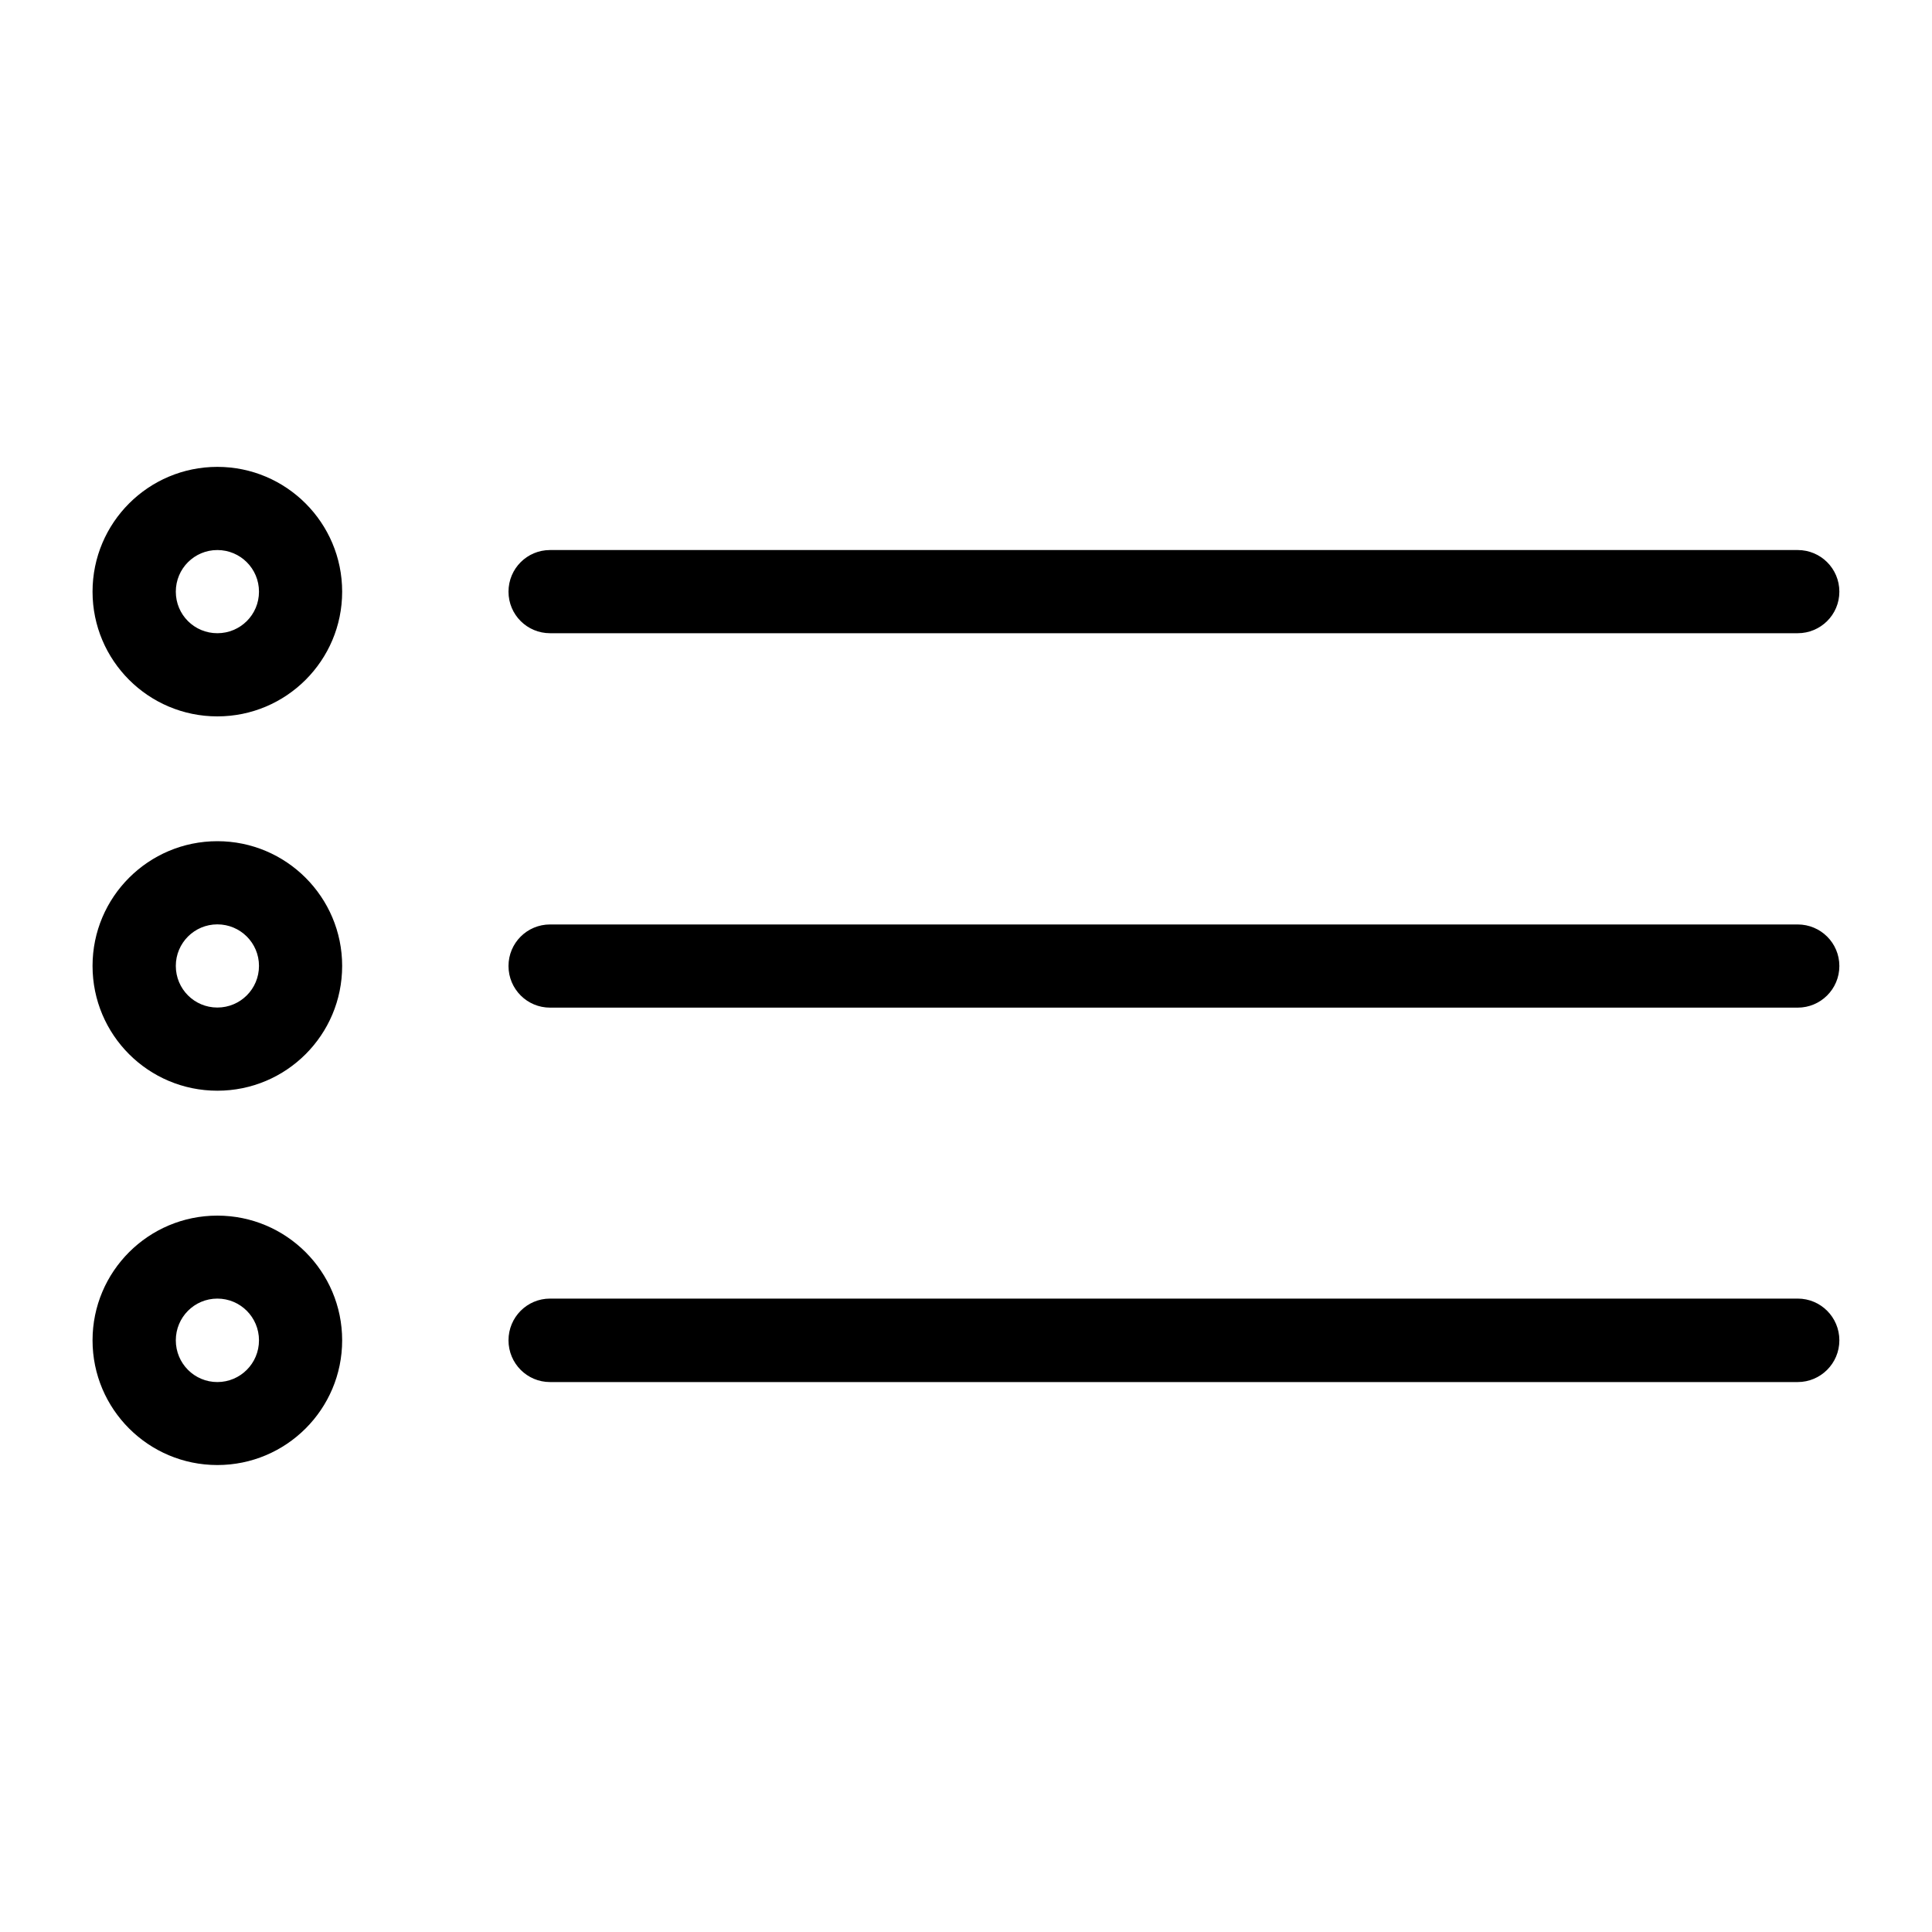
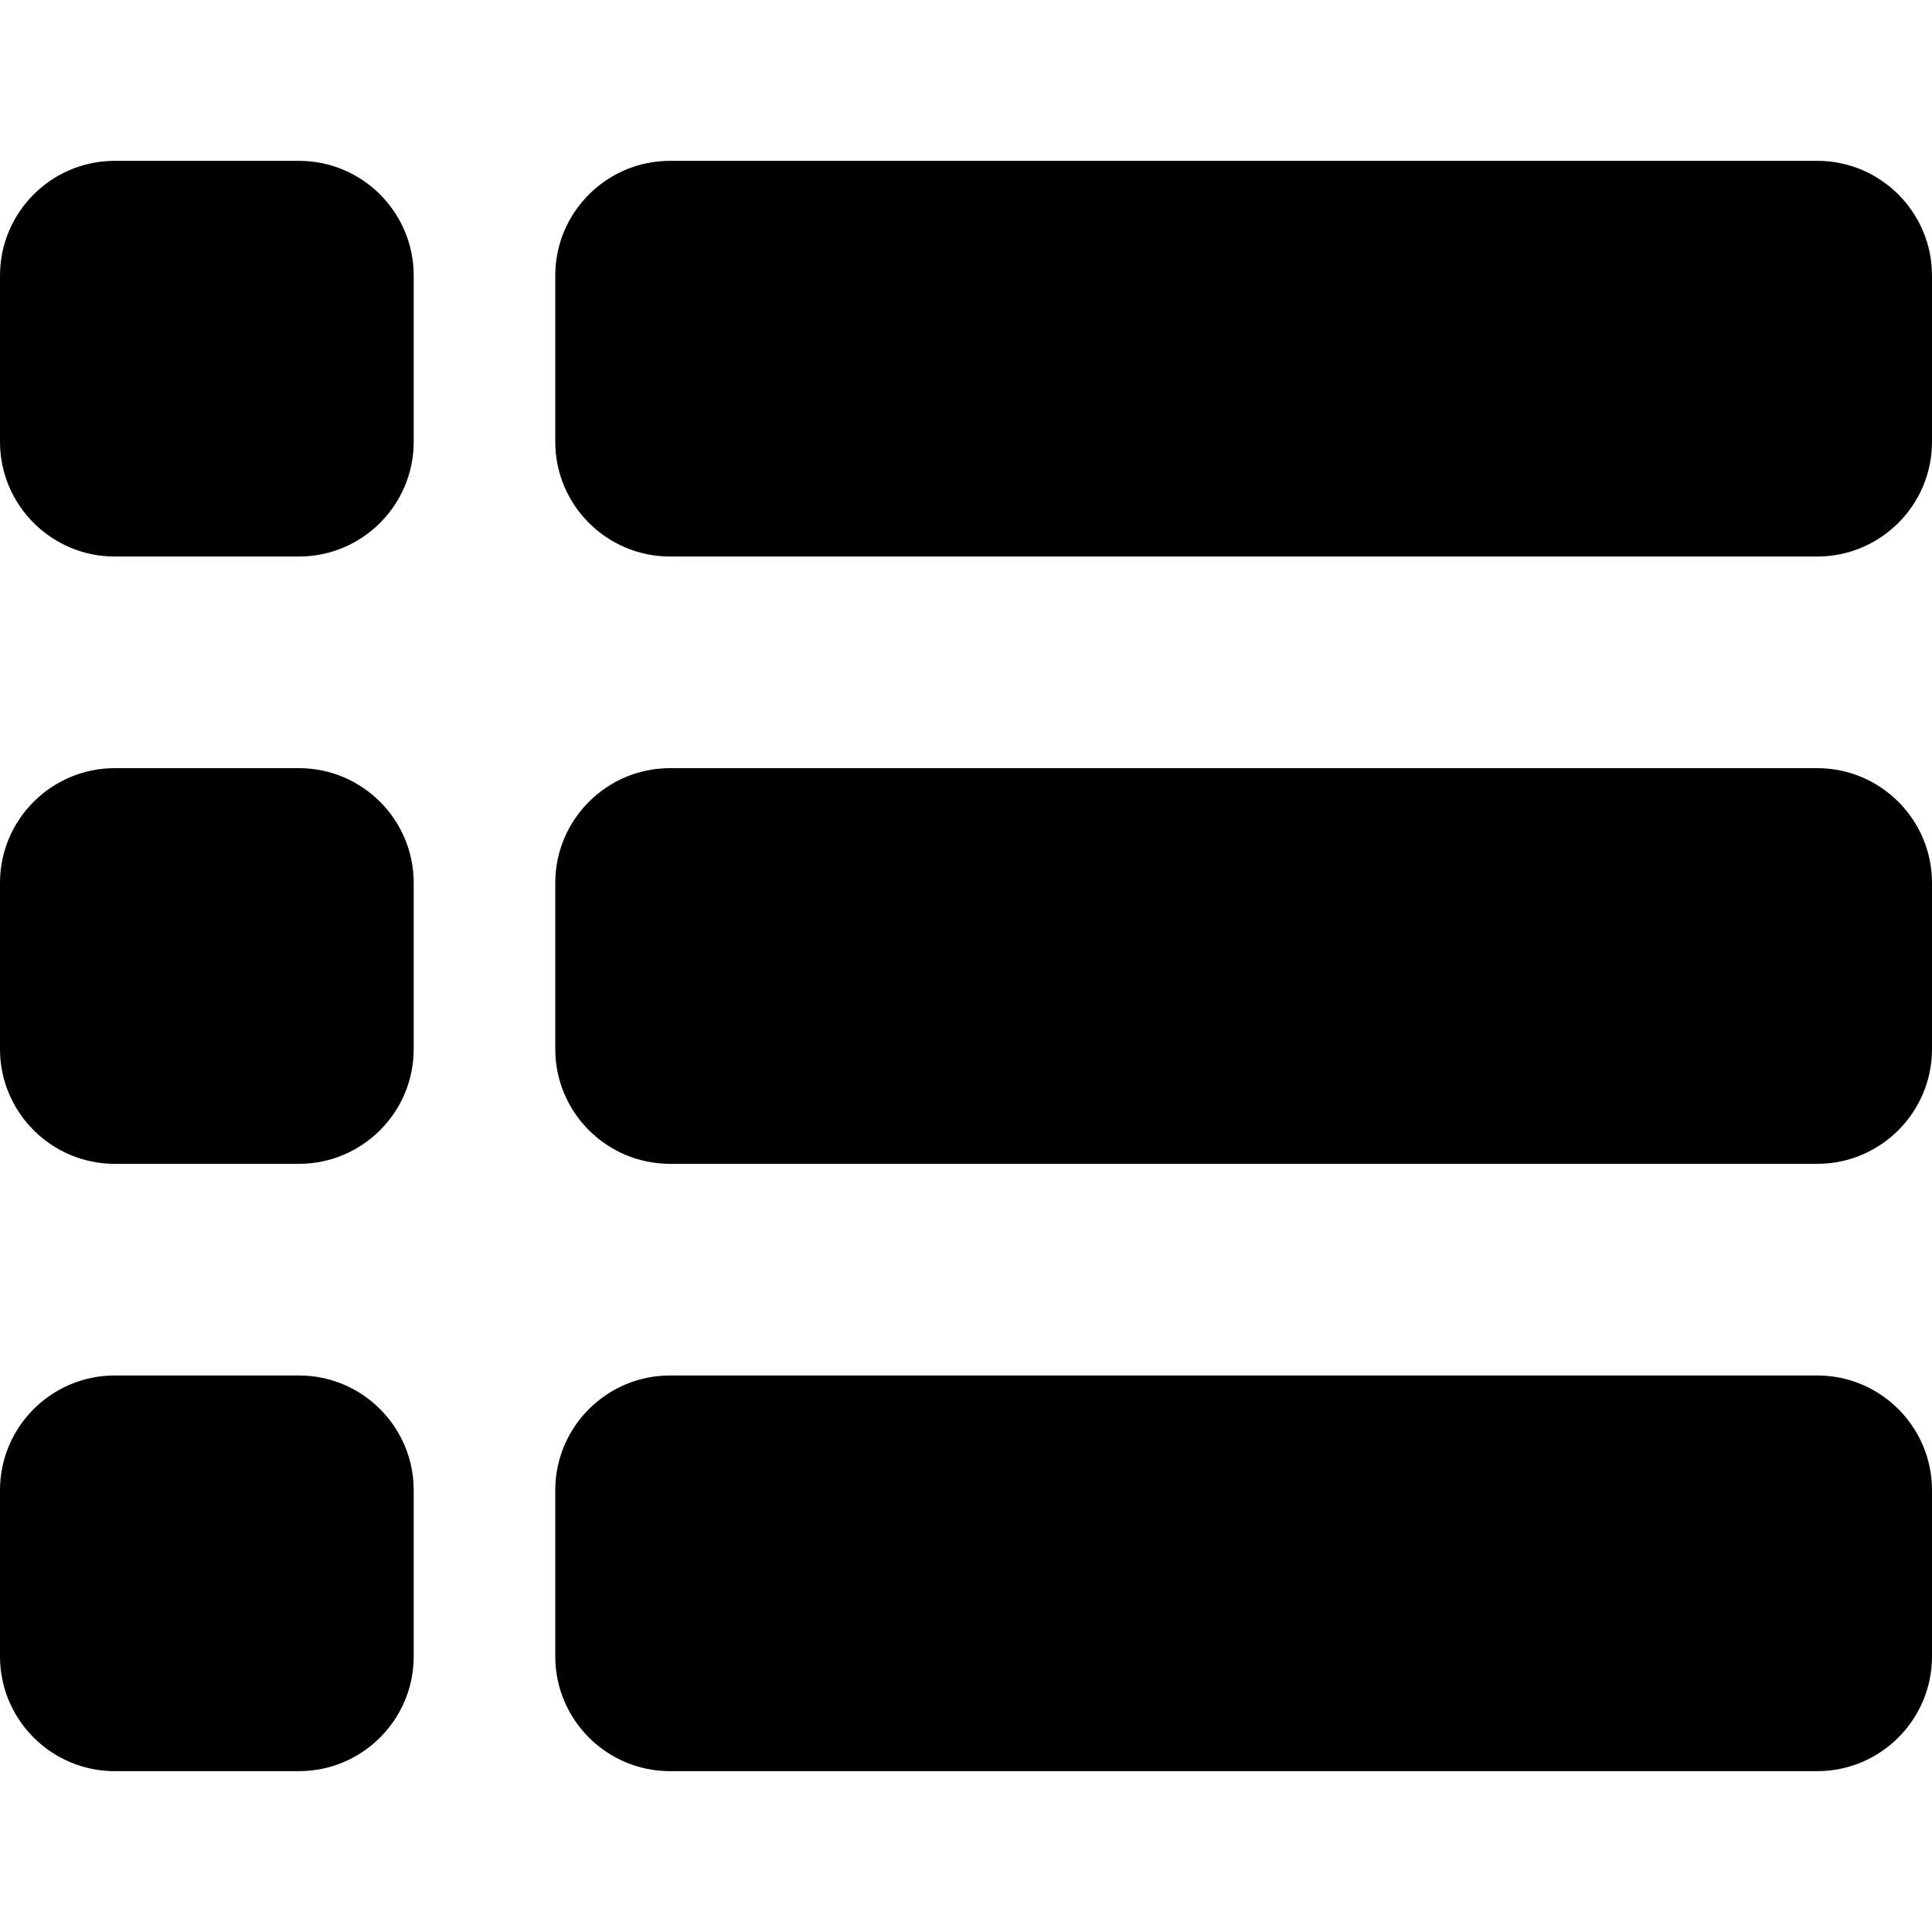
- <svg class="svg-icon" viewBox="0 0 20 20">
-   <path d="M2.25,12.584c-0.713,0-1.292,0.578-1.292,1.291s0.579,1.291,1.292,1.291c0.713,0,1.292-0.578,1.292-1.291S2.963,12.584,2.25,12.584z M2.25,14.307c-0.238,0-0.43-0.193-0.43-0.432s0.192-0.432,0.43-0.432c0.238,0,0.431,0.193,0.431,0.432S2.488,14.307,2.25,14.307z M5.694,6.555H18.61c0.237,0,0.431-0.191,0.431-0.43s-0.193-0.431-0.431-0.431H5.694c-0.238,0-0.43,0.192-0.43,0.431S5.457,6.555,5.694,6.555z M2.25,8.708c-0.713,0-1.292,0.578-1.292,1.291c0,0.715,0.579,1.292,1.292,1.292c0.713,0,1.292-0.577,1.292-1.292C3.542,9.287,2.963,8.708,2.25,8.708z M2.25,10.43c-0.238,0-0.43-0.192-0.43-0.431c0-0.237,0.192-0.43,0.43-0.43c0.238,0,0.431,0.192,0.431,0.43C2.681,10.238,2.488,10.43,2.25,10.43z M18.61,9.57H5.694c-0.238,0-0.43,0.192-0.43,0.43c0,0.238,0.192,0.431,0.43,0.431H18.61c0.237,0,0.431-0.192,0.431-0.431C19.041,9.762,18.848,9.57,18.61,9.57z M18.61,13.443H5.694c-0.238,0-0.43,0.193-0.43,0.432s0.192,0.432,0.43,0.432H18.61c0.237,0,0.431-0.193,0.431-0.432S18.848,13.443,18.61,13.443z M2.25,4.833c-0.713,0-1.292,0.578-1.292,1.292c0,0.713,0.579,1.291,1.292,1.291c0.713,0,1.292-0.578,1.292-1.291C3.542,5.412,2.963,4.833,2.25,4.833z M2.25,6.555c-0.238,0-0.43-0.191-0.43-0.43s0.192-0.431,0.43-0.431c0.238,0,0.431,0.192,0.431,0.431S2.488,6.555,2.25,6.555z" />
+ <svg xmlns="http://www.w3.org/2000/svg" version="1.1" id="Layer_1" x="0px" y="0px" viewBox="0 0 297 297" style="enable-background:new 0 0 297 297;" xml:space="preserve">
+   <g>
+     <g>
+       <g>
+         <path d="M279.368,24.726H102.992c-9.722,0-17.632,7.91-17.632,17.632V67.92c0,9.722,7.91,17.632,17.632,17.632h176.376     c9.722,0,17.632-7.91,17.632-17.632V42.358C297,32.636,289.09,24.726,279.368,24.726z" />
+         <path d="M279.368,118.087H102.992c-9.722,0-17.632,7.91-17.632,17.632v25.562c0,9.722,7.91,17.632,17.632,17.632h176.376     c9.722,0,17.632-7.91,17.632-17.632v-25.562C297,125.997,289.09,118.087,279.368,118.087z" />
+         <path d="M279.368,211.448H102.992c-9.722,0-17.632,7.91-17.632,17.633v25.561c0,9.722,7.91,17.632,17.632,17.632h176.376     c9.722,0,17.632-7.91,17.632-17.632v-25.561C297,219.358,289.09,211.448,279.368,211.448z" />
+         <path d="M45.965,24.726H17.632C7.91,24.726,0,32.636,0,42.358V67.92c0,9.722,7.91,17.632,17.632,17.632h28.333     c9.722,0,17.632-7.91,17.632-17.632V42.358C63.597,32.636,55.687,24.726,45.965,24.726z" />
+         <path d="M45.965,118.087H17.632C7.91,118.087,0,125.997,0,135.719v25.562c0,9.722,7.91,17.632,17.632,17.632h28.333     c9.722,0,17.632-7.91,17.632-17.632v-25.562C63.597,125.997,55.687,118.087,45.965,118.087z" />
+         <path d="M45.965,211.448H17.632C7.91,211.448,0,219.358,0,229.081v25.561c0,9.722,7.91,17.632,17.632,17.632h28.333     c9.722,0,17.632-7.91,17.632-17.632v-25.561C63.597,219.358,55.687,211.448,45.965,211.448z" />
+       </g>
+     </g>
+   </g>
+   <g>
+ </g>
+   <g>
+ </g>
+   <g>
+ </g>
+   <g>
+ </g>
+   <g>
+ </g>
+   <g>
+ </g>
+   <g>
+ </g>
+   <g>
+ </g>
+   <g>
+ </g>
+   <g>
+ </g>
+   <g>
+ </g>
+   <g>
+ </g>
+   <g>
+ </g>
+   <g>
+ </g>
+   <g>
+ </g>
</svg>
